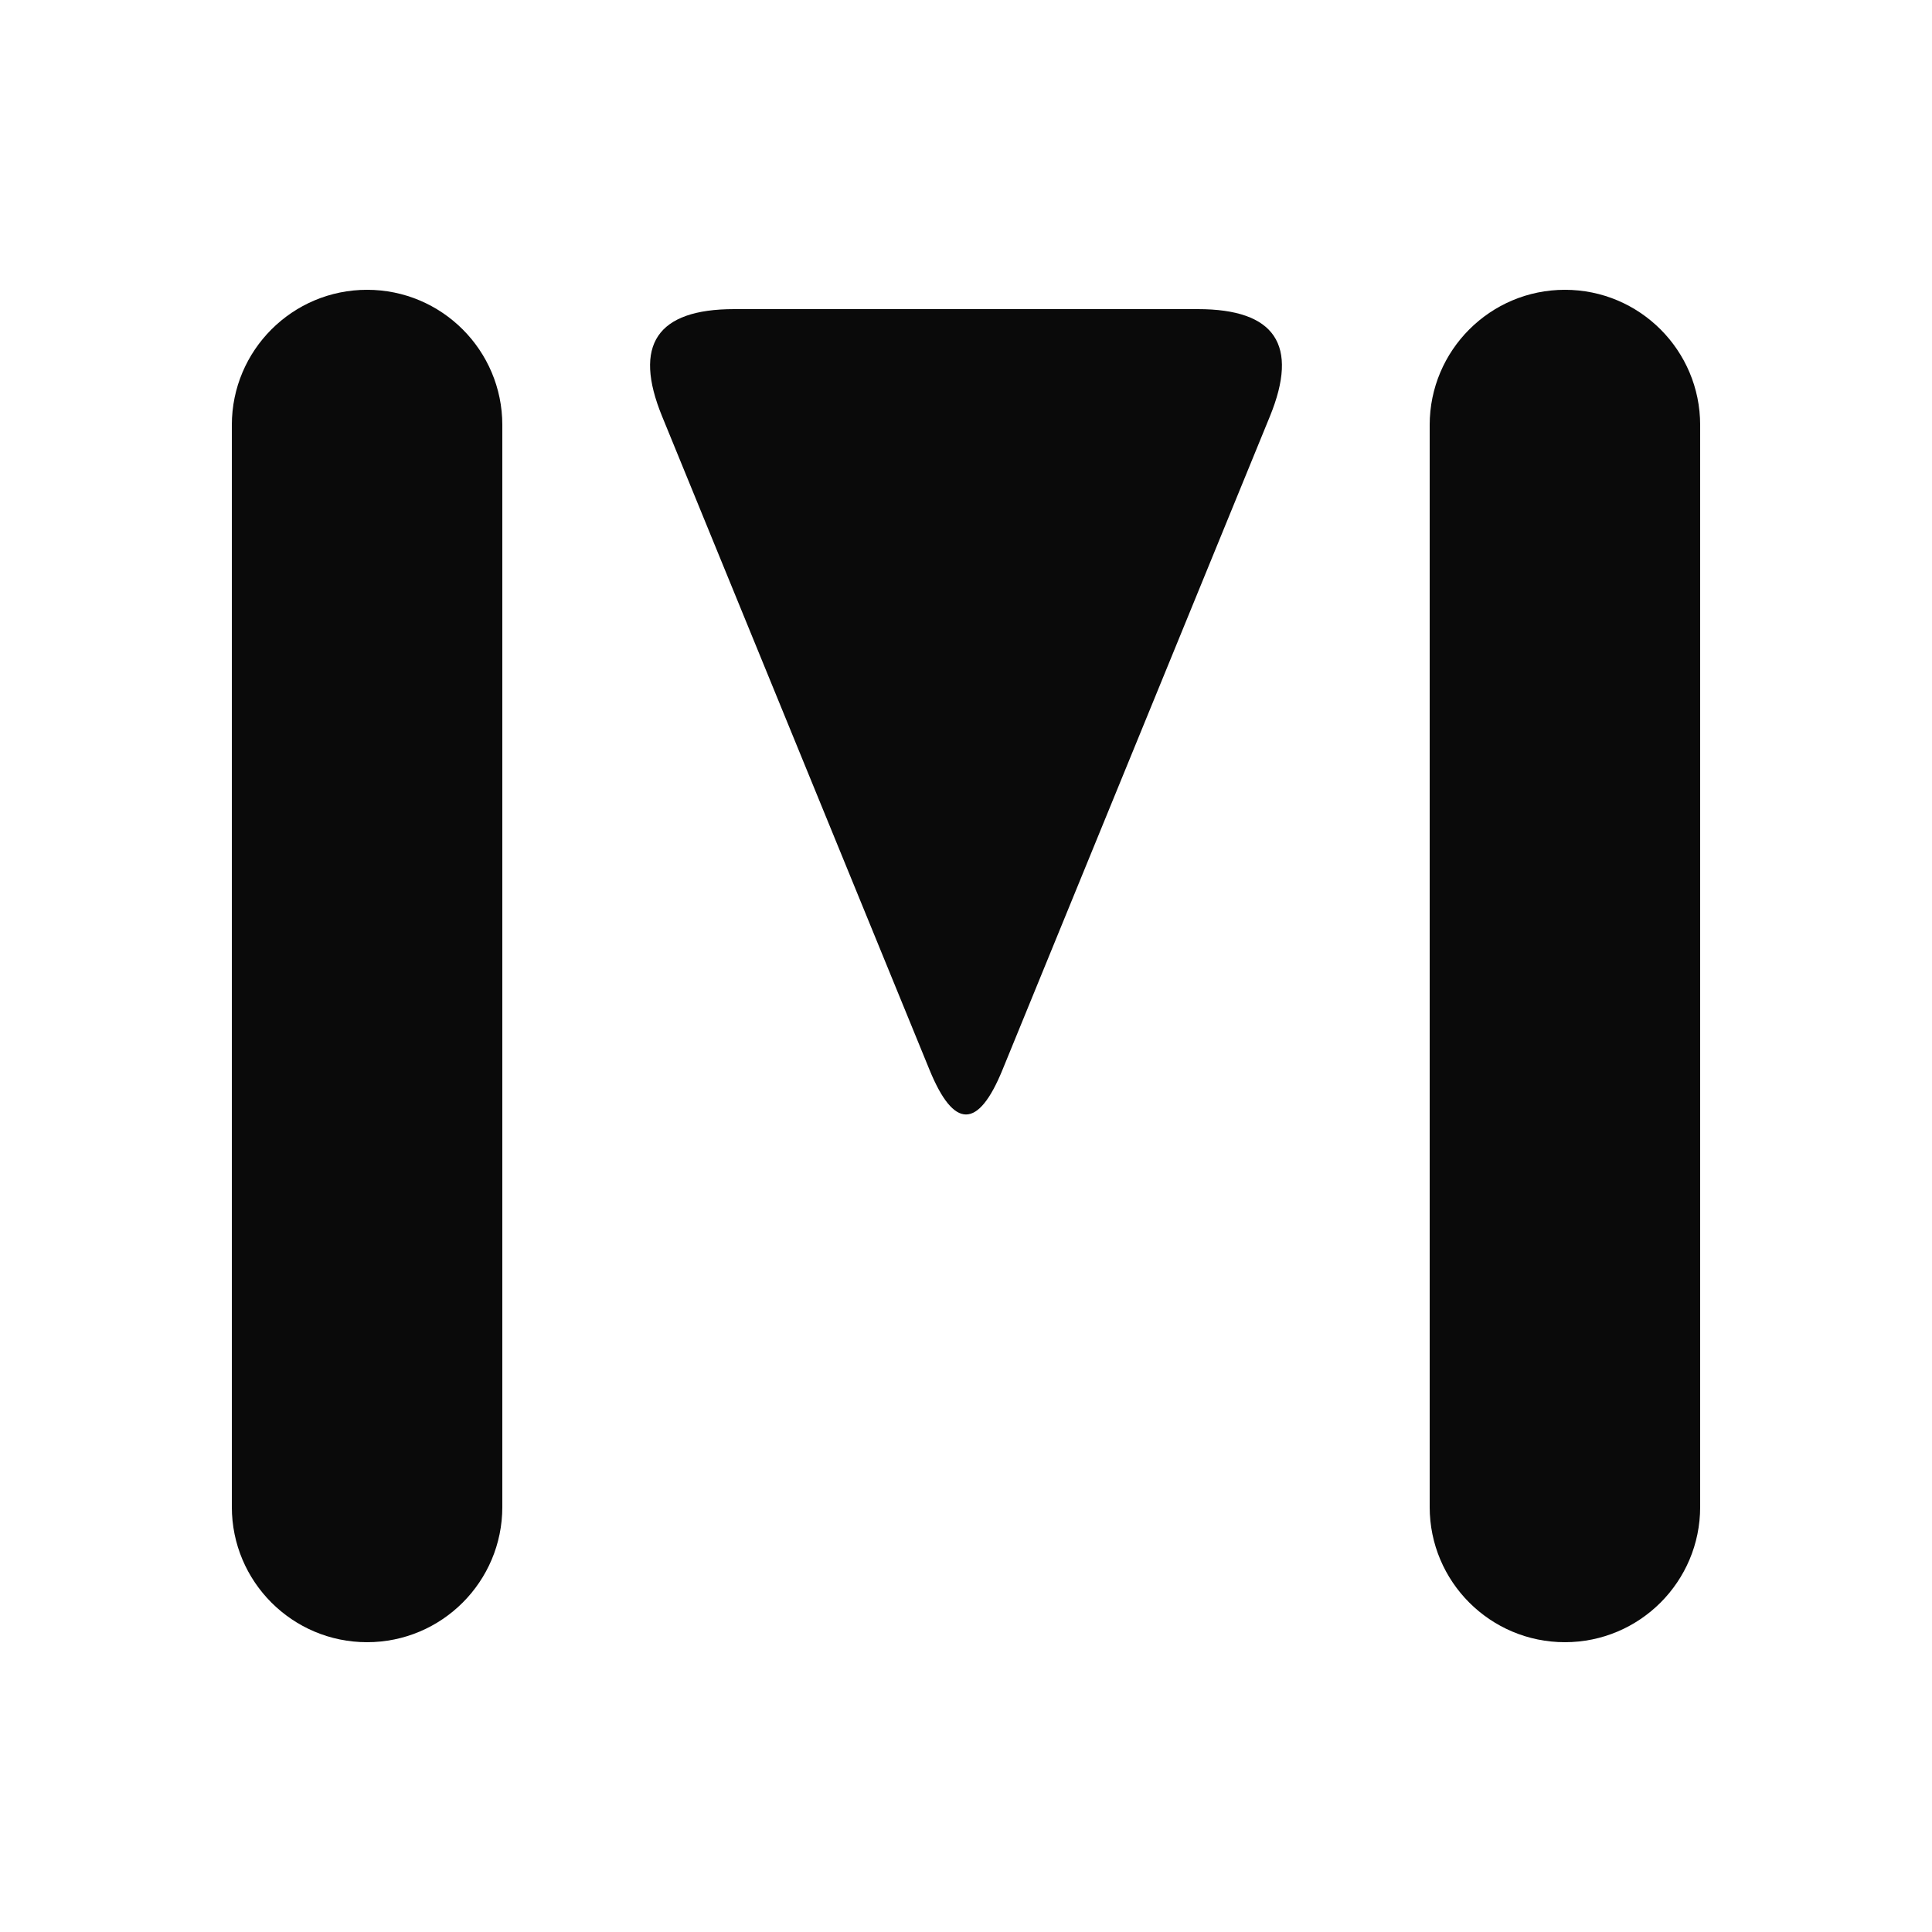
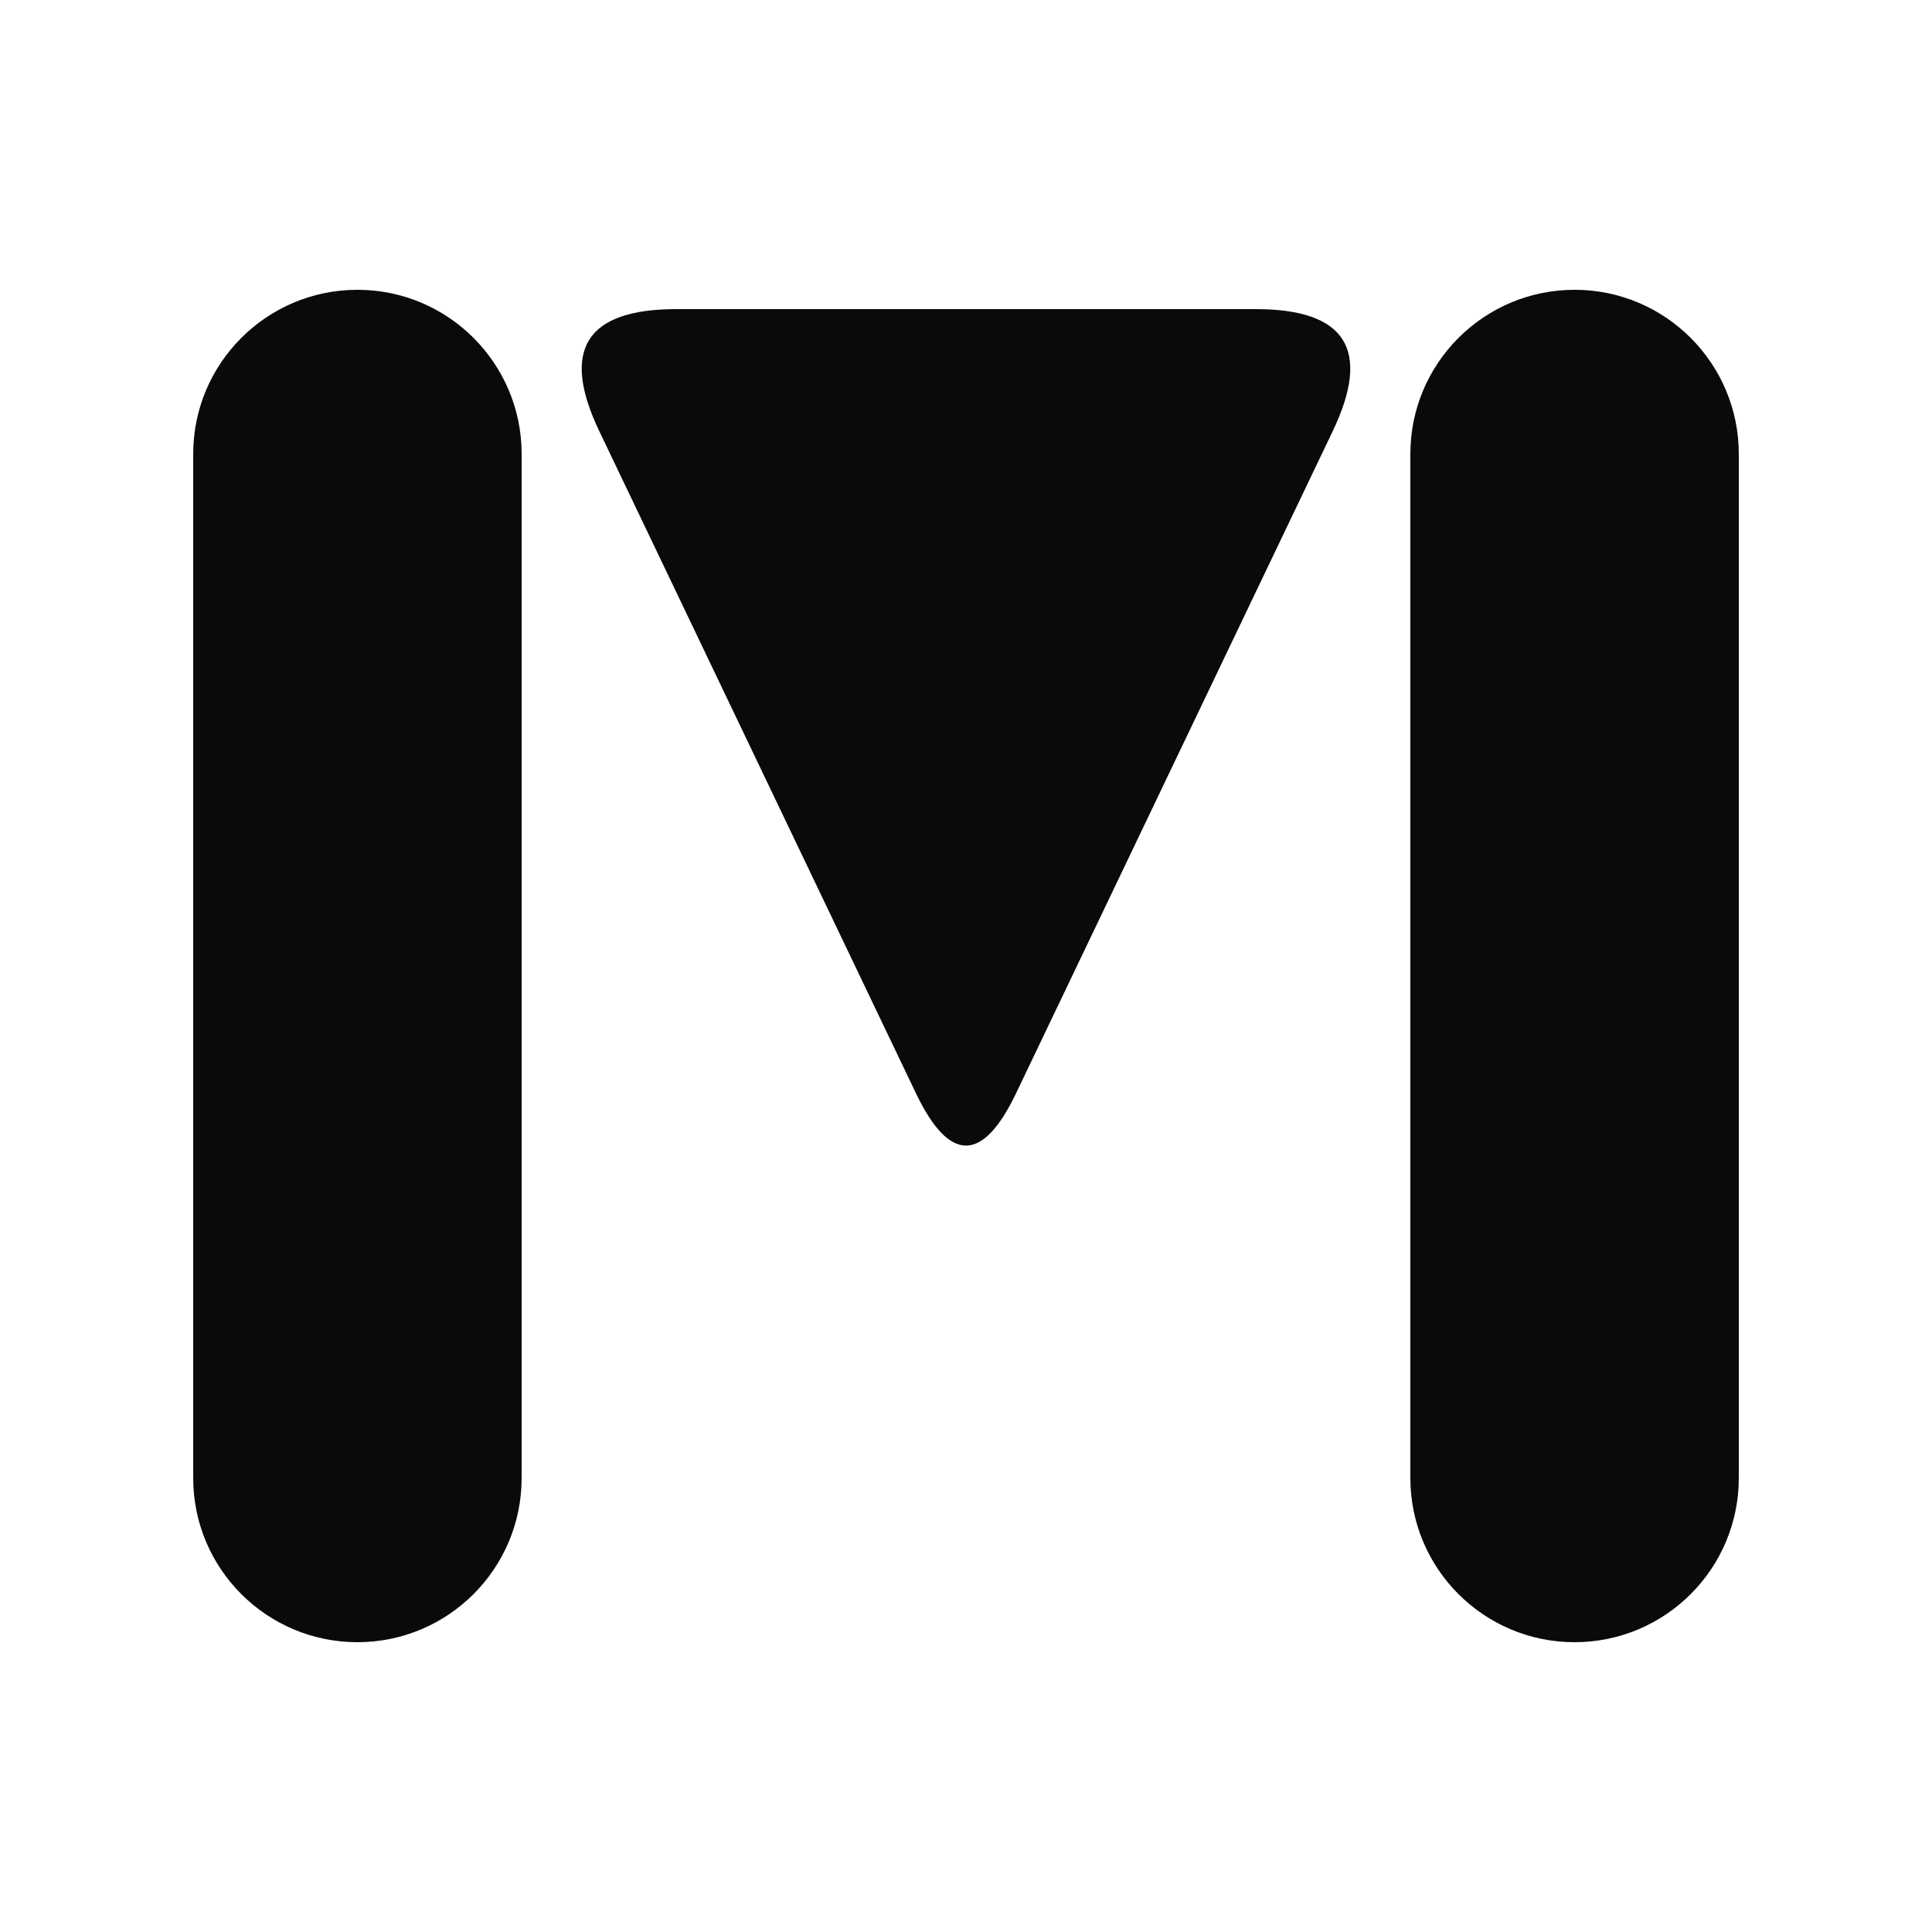
<svg xmlns="http://www.w3.org/2000/svg" viewBox="0 0 100 100">
  <style>
    .mark { fill: #0a0a0a; }
    @media (prefers-color-scheme: dark) { .mark { fill: #f0f0f0; } }
  </style>
  <g class="mark">
-     <rect x="12" y="15" width="14" height="70" rx="7" />
-     <rect x="74" y="15" width="14" height="70" rx="7" />
-     <path d="M 38,16 L 62,16 Q 68,16 65.73,21.55 L 51.89,55.37 Q 50,60 48.11,55.37 L 34.27,21.55 Q 32,16 38,16 Z" />
+     <rect x="10" y="15" width="17" height="70" rx="8.5" />
+     <rect x="73" y="15" width="17" height="70" rx="8.5" />
+     <path d="M 35,16 L 65,16 Q 72,16 68.98,22.32 L 52.59,56.59 Q 50,62 47.41,56.59 L 31.02,22.32 Q 28,16 35,16 Z" />
  </g>
</svg>
